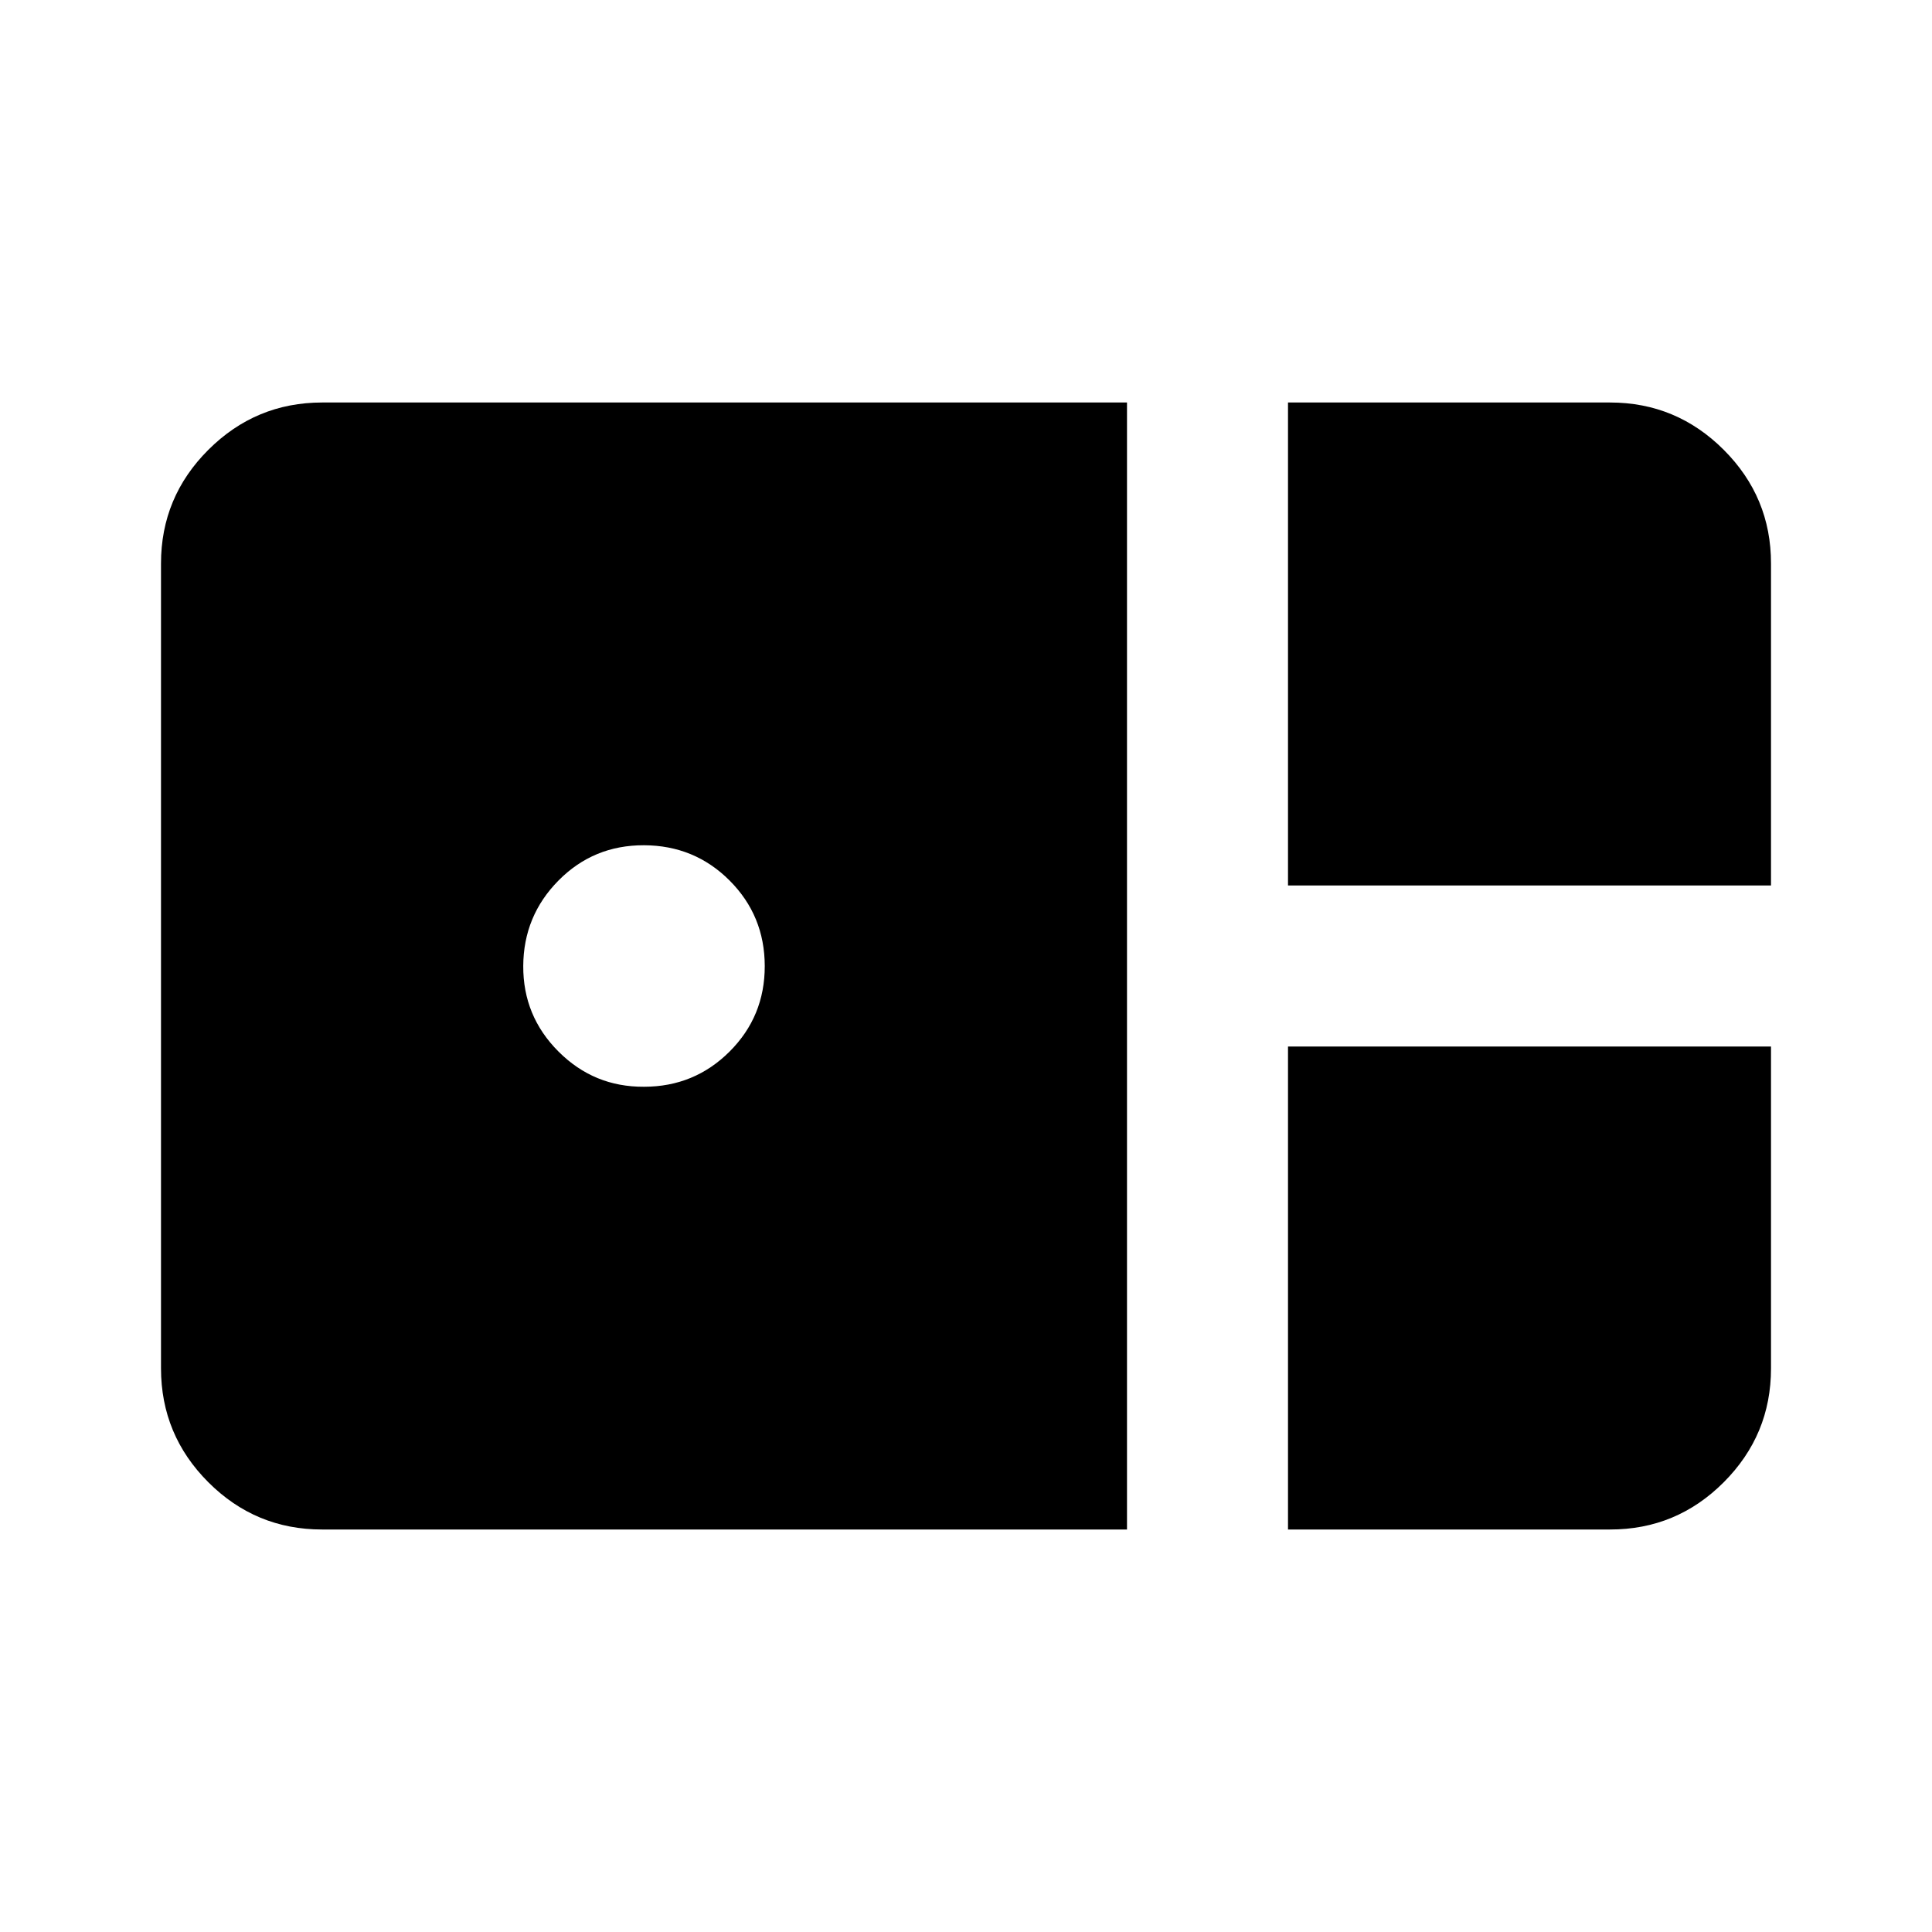
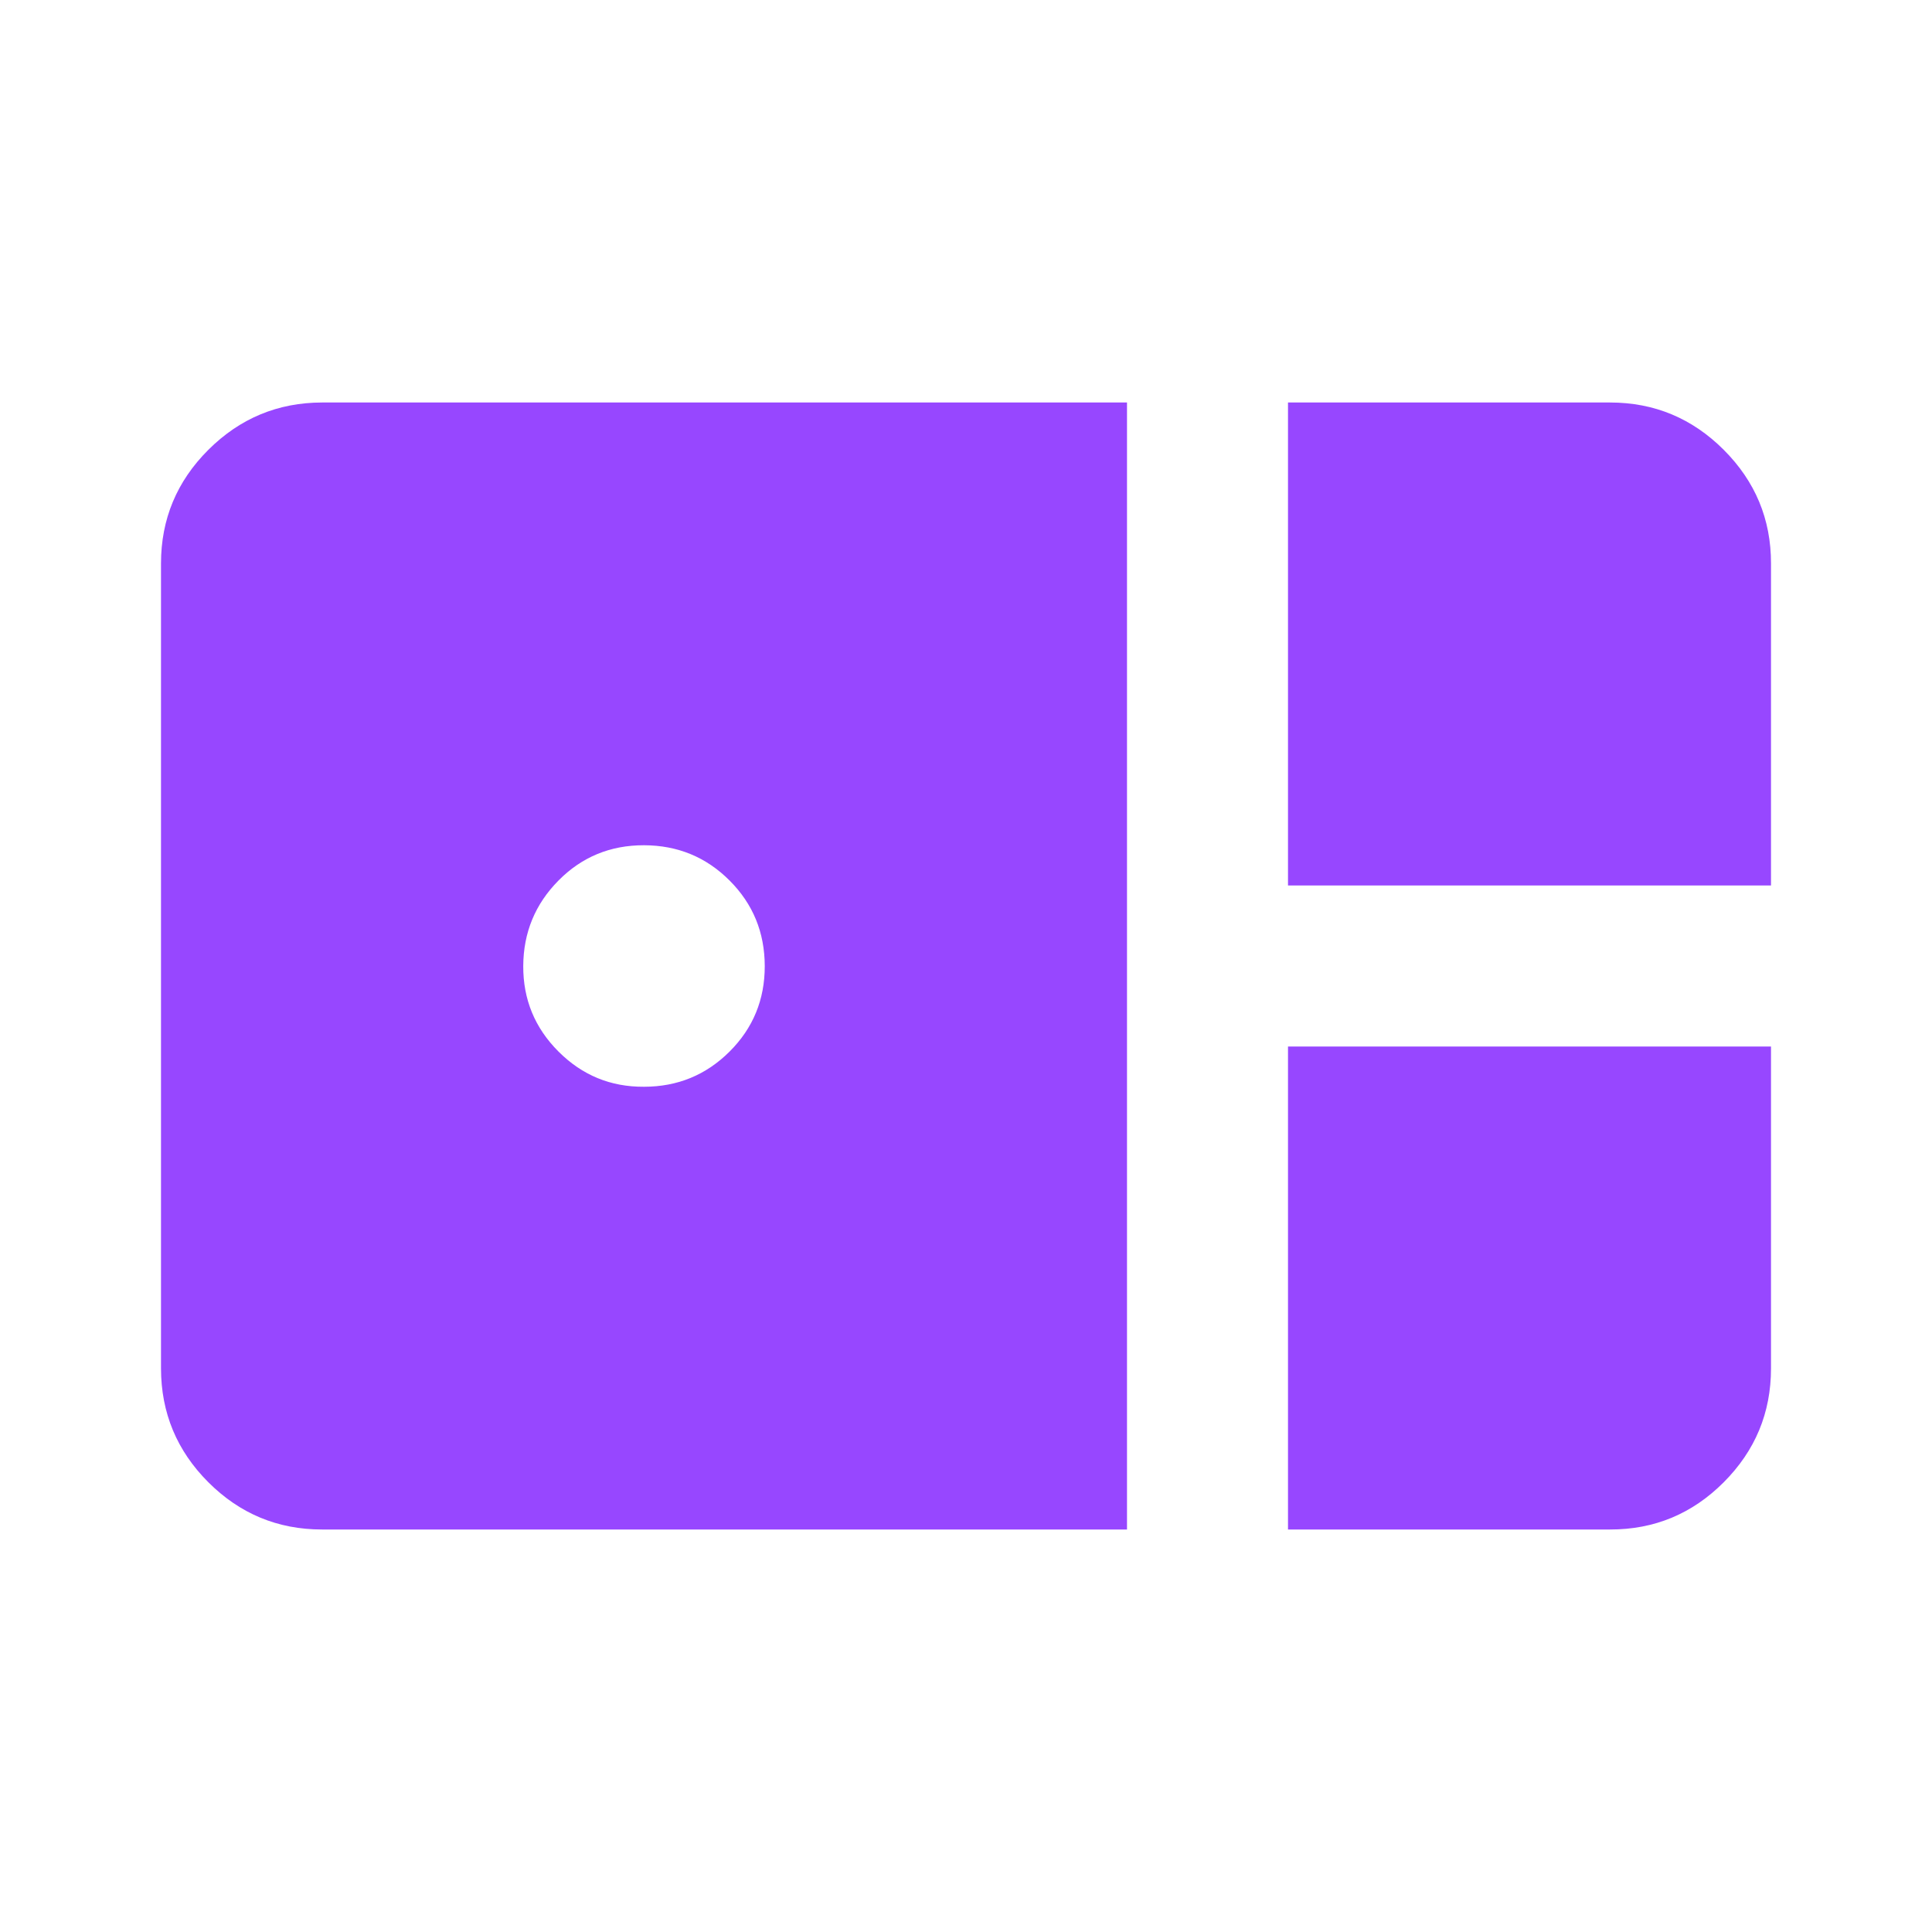
- <svg xmlns="http://www.w3.org/2000/svg" width="1em" height="1em" viewBox="0 0 24 24">
-   <path fill="currentColor" d="M16 11V5h4q.825 0 1.413.588T22 7v4zM4 19q-.825 0-1.412-.587T2 17V7q0-.825.588-1.412T4 5h10v14zm4-5.5q.625 0 1.063-.437T9.5 12t-.437-1.062T8 10.5t-1.062.438T6.5 12t.438 1.063T8 13.5m8 5.5v-6h6v4q0 .825-.587 1.413T20 19z" />
+ <svg xmlns="http://www.w3.org/2000/svg" width="24" height="24" viewBox="0 0 24 24" fill="none">
+   <path d="M16 11V5H20C20.55 5 21.021 5.196 21.413 5.588C21.805 5.98 22.001 6.451 22 7V11H16ZM4 19C3.45 19 2.979 18.804 2.588 18.413C2.197 18.022 2.001 17.551 2 17V7C2 6.45 2.196 5.979 2.588 5.588C2.98 5.197 3.451 5.001 4 5H14V19H4ZM8 13.5C8.417 13.5 8.771 13.354 9.063 13.063C9.355 12.772 9.501 12.417 9.5 12C9.499 11.583 9.354 11.229 9.063 10.938C8.772 10.647 8.418 10.501 8 10.5C7.582 10.499 7.228 10.645 6.938 10.938C6.648 11.231 6.502 11.585 6.5 12C6.498 12.415 6.644 12.769 6.938 13.063C7.232 13.357 7.586 13.503 8 13.5ZM16 19V13H22V17C22 17.55 21.804 18.021 21.413 18.413C21.022 18.805 20.551 19.001 20 19H16Z" fill="#9747FF" />
</svg>
